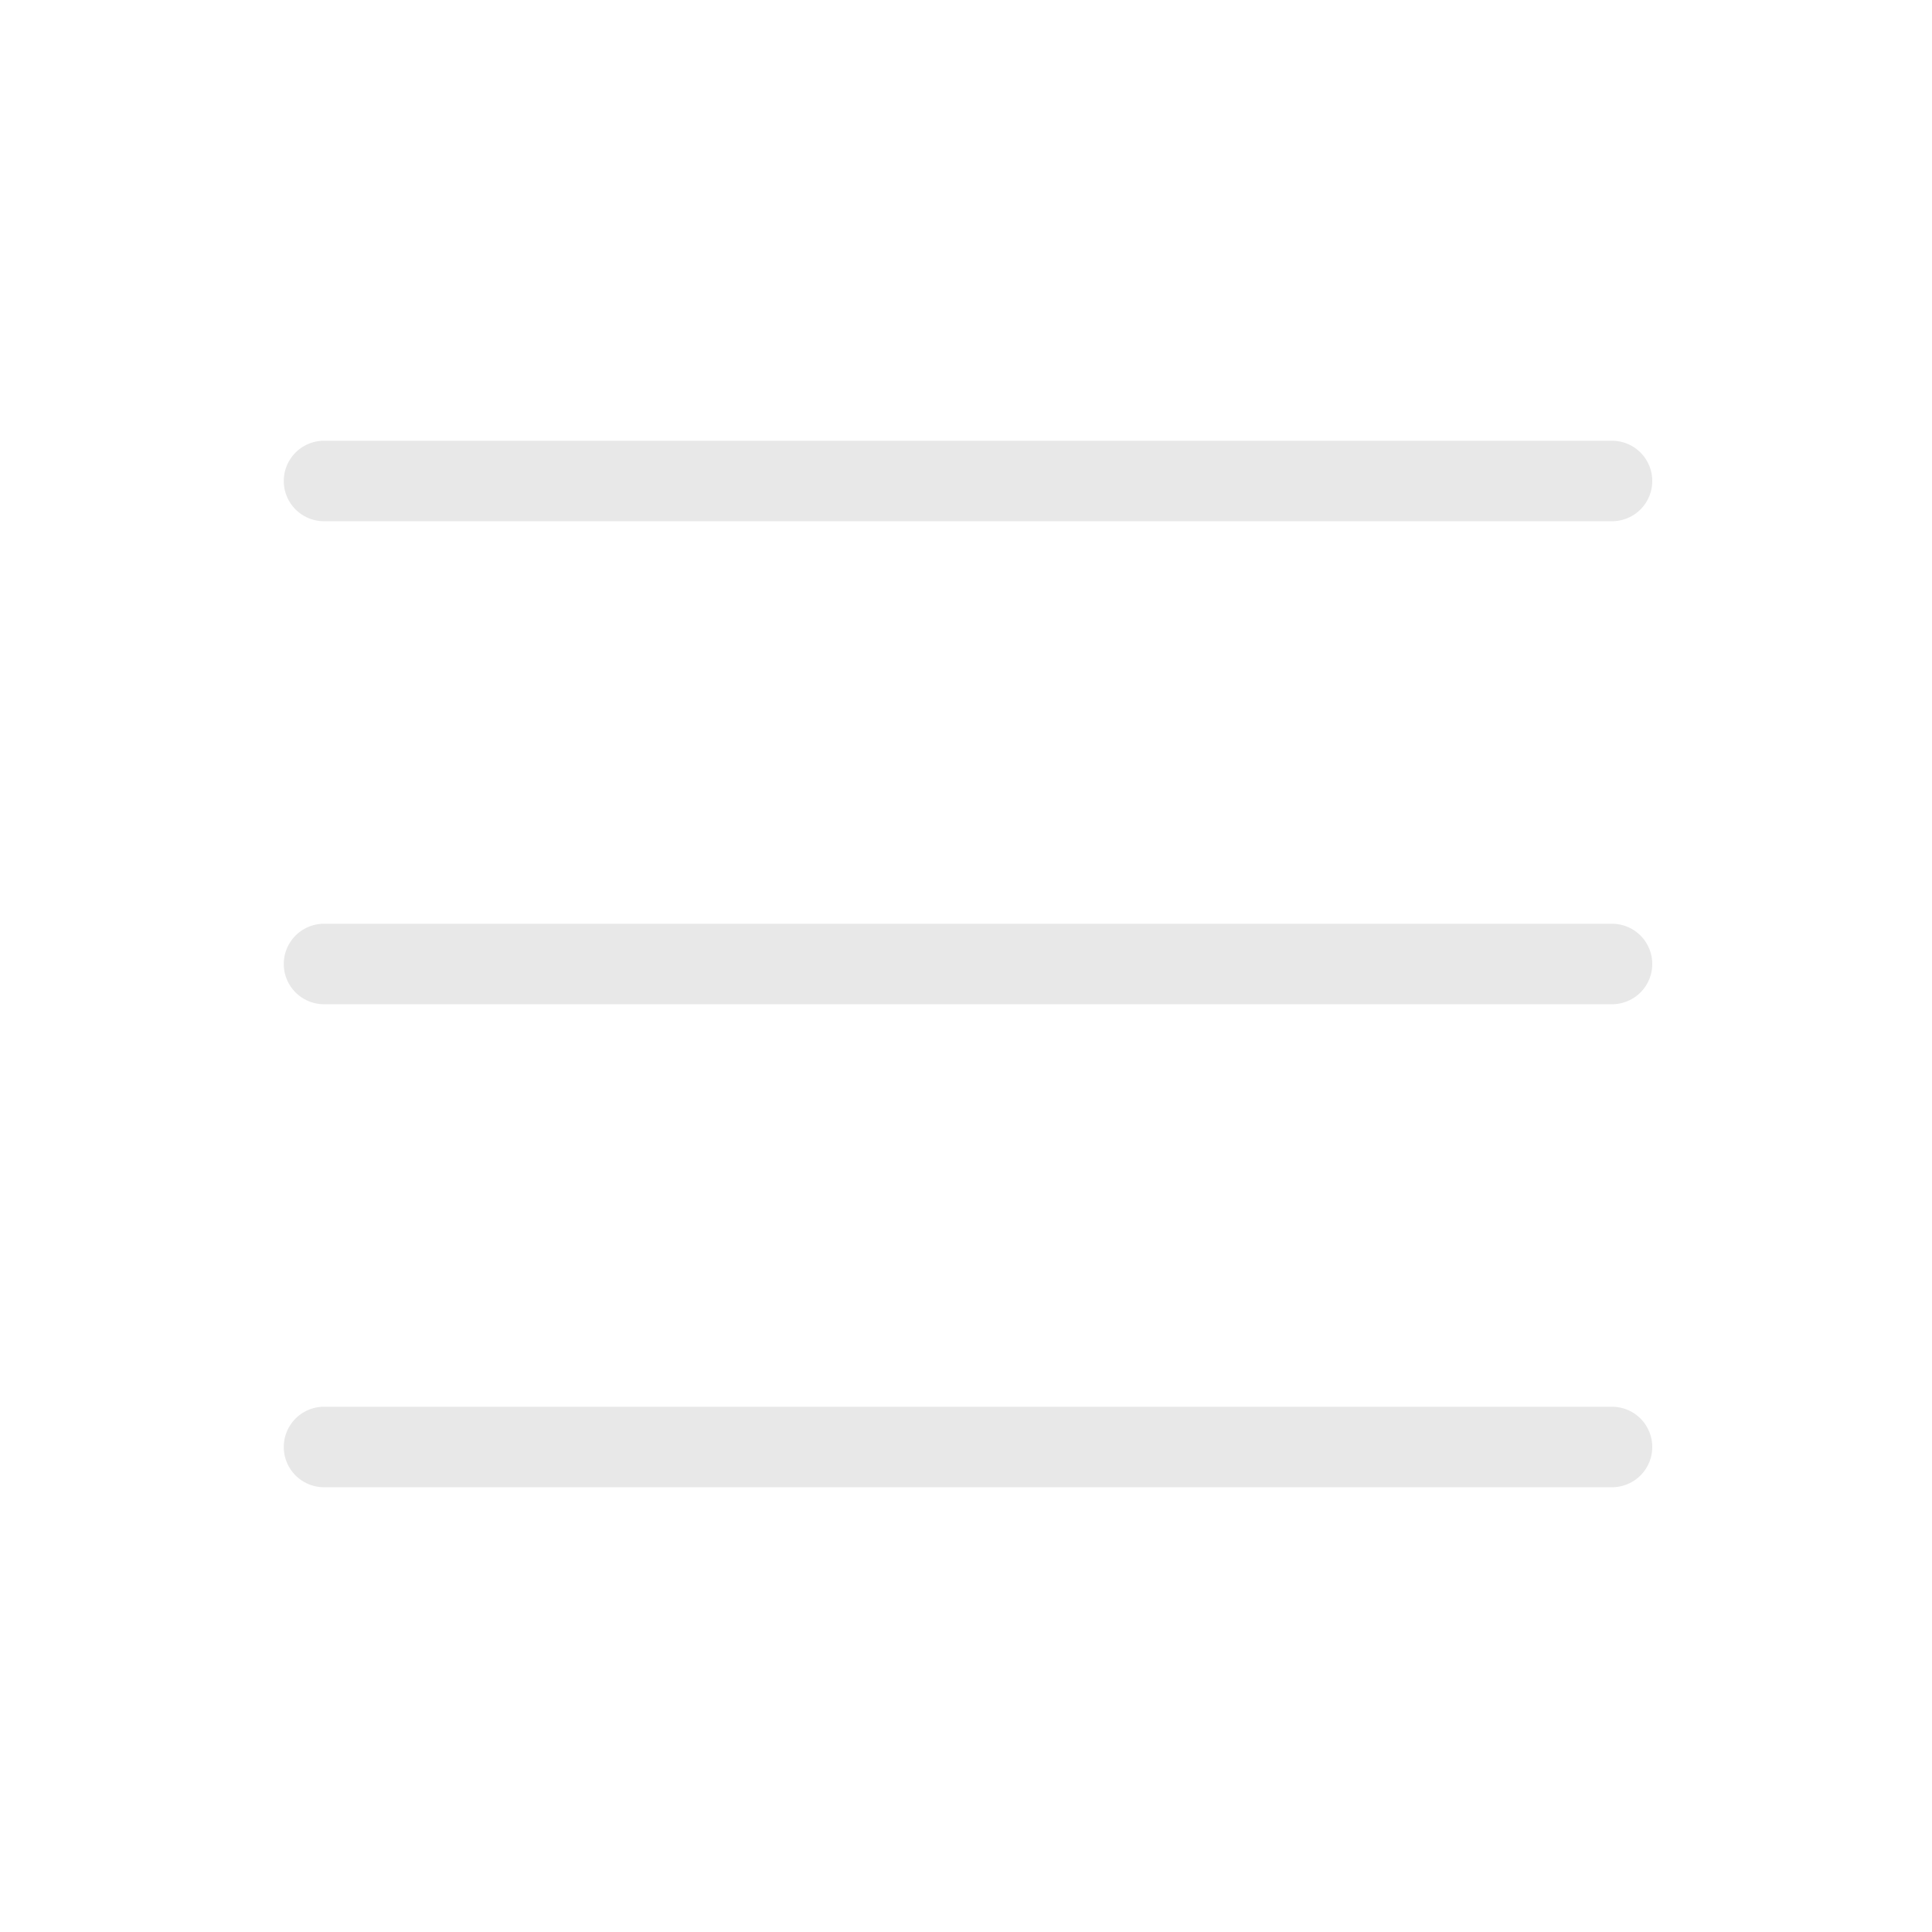
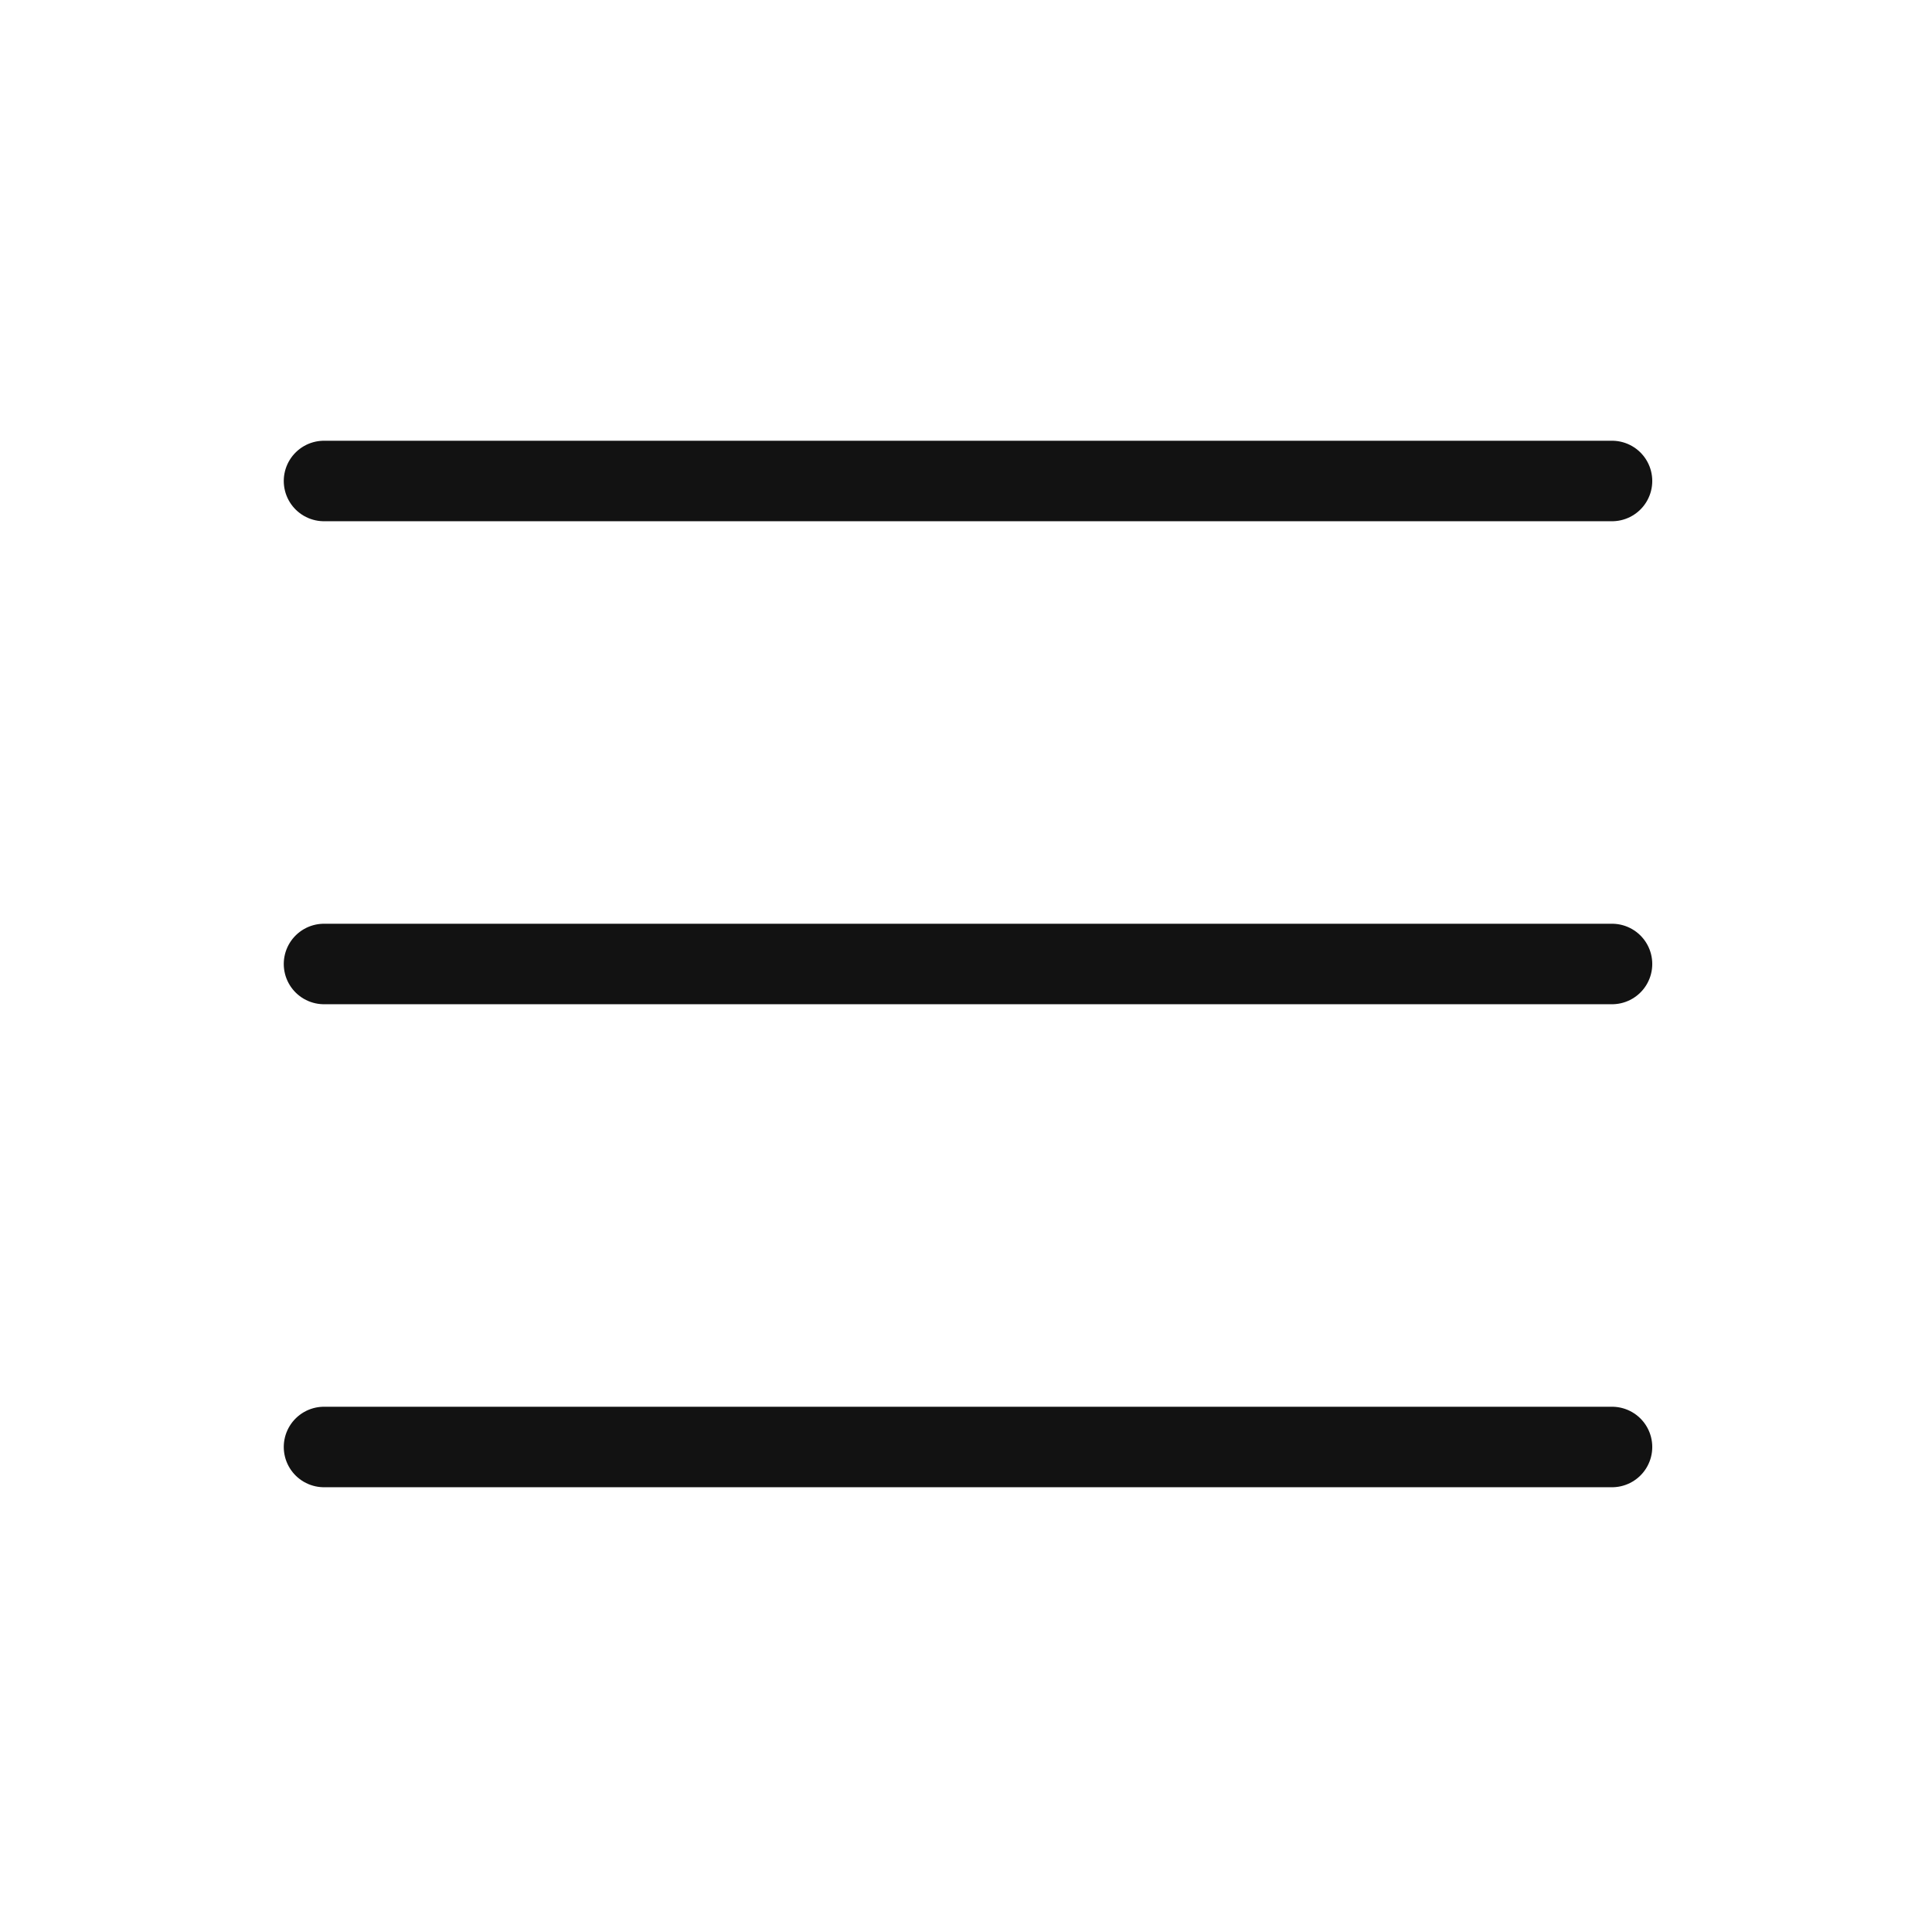
<svg xmlns="http://www.w3.org/2000/svg" width="24" height="24" viewBox="0 0 24 24" fill="none">
-   <path d="M20.025 5.975H4.025" stroke="#E8E8E8" stroke-linecap="round" stroke-linejoin="round" />
-   <path d="M20.025 11.975H4.025" stroke="#E8E8E8" stroke-linecap="round" stroke-linejoin="round" />
-   <path d="M20.025 17.975H4.025" stroke="#E8E8E8" stroke-linecap="round" stroke-linejoin="round" />
+   <path d="M20.025 5.975H4.025" stroke="#121212" stroke-linecap="round" stroke-linejoin="round" />
+   <path d="M20.025 11.975H4.025" stroke="#121212" stroke-linecap="round" stroke-linejoin="round" />
+   <path d="M20.025 17.975H4.025" stroke="#121212" stroke-linecap="round" stroke-linejoin="round" />
</svg>
